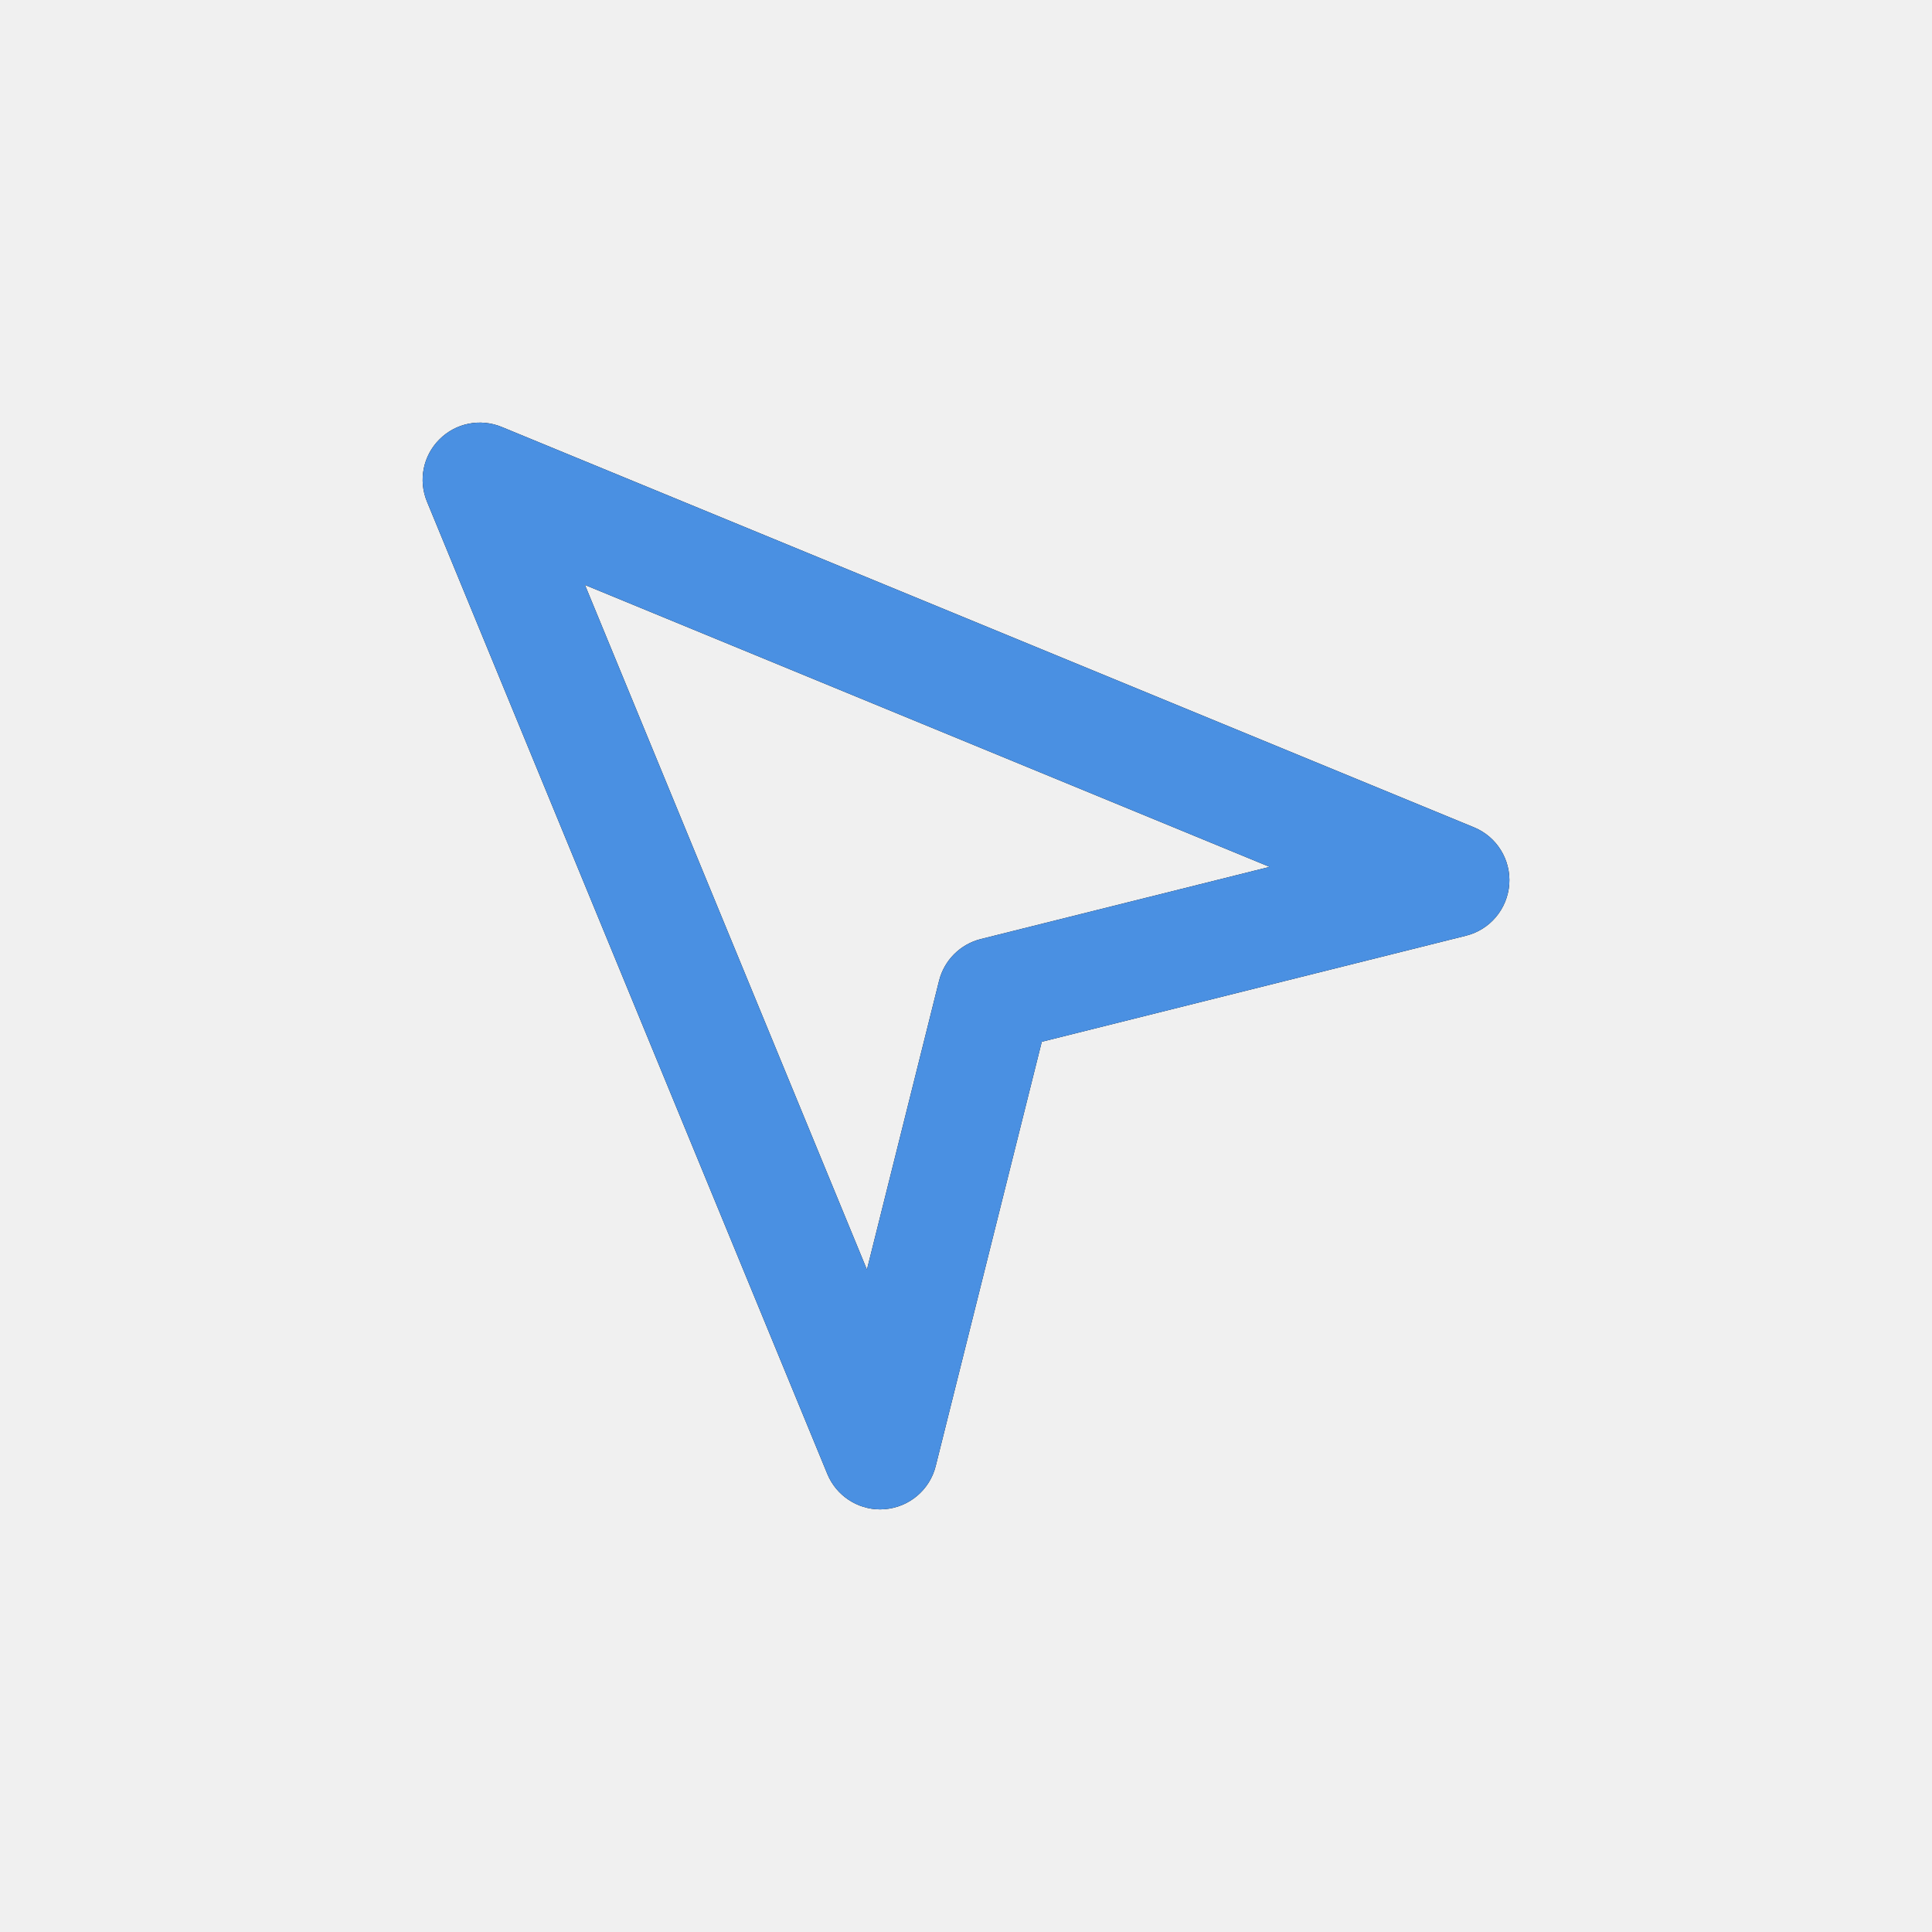
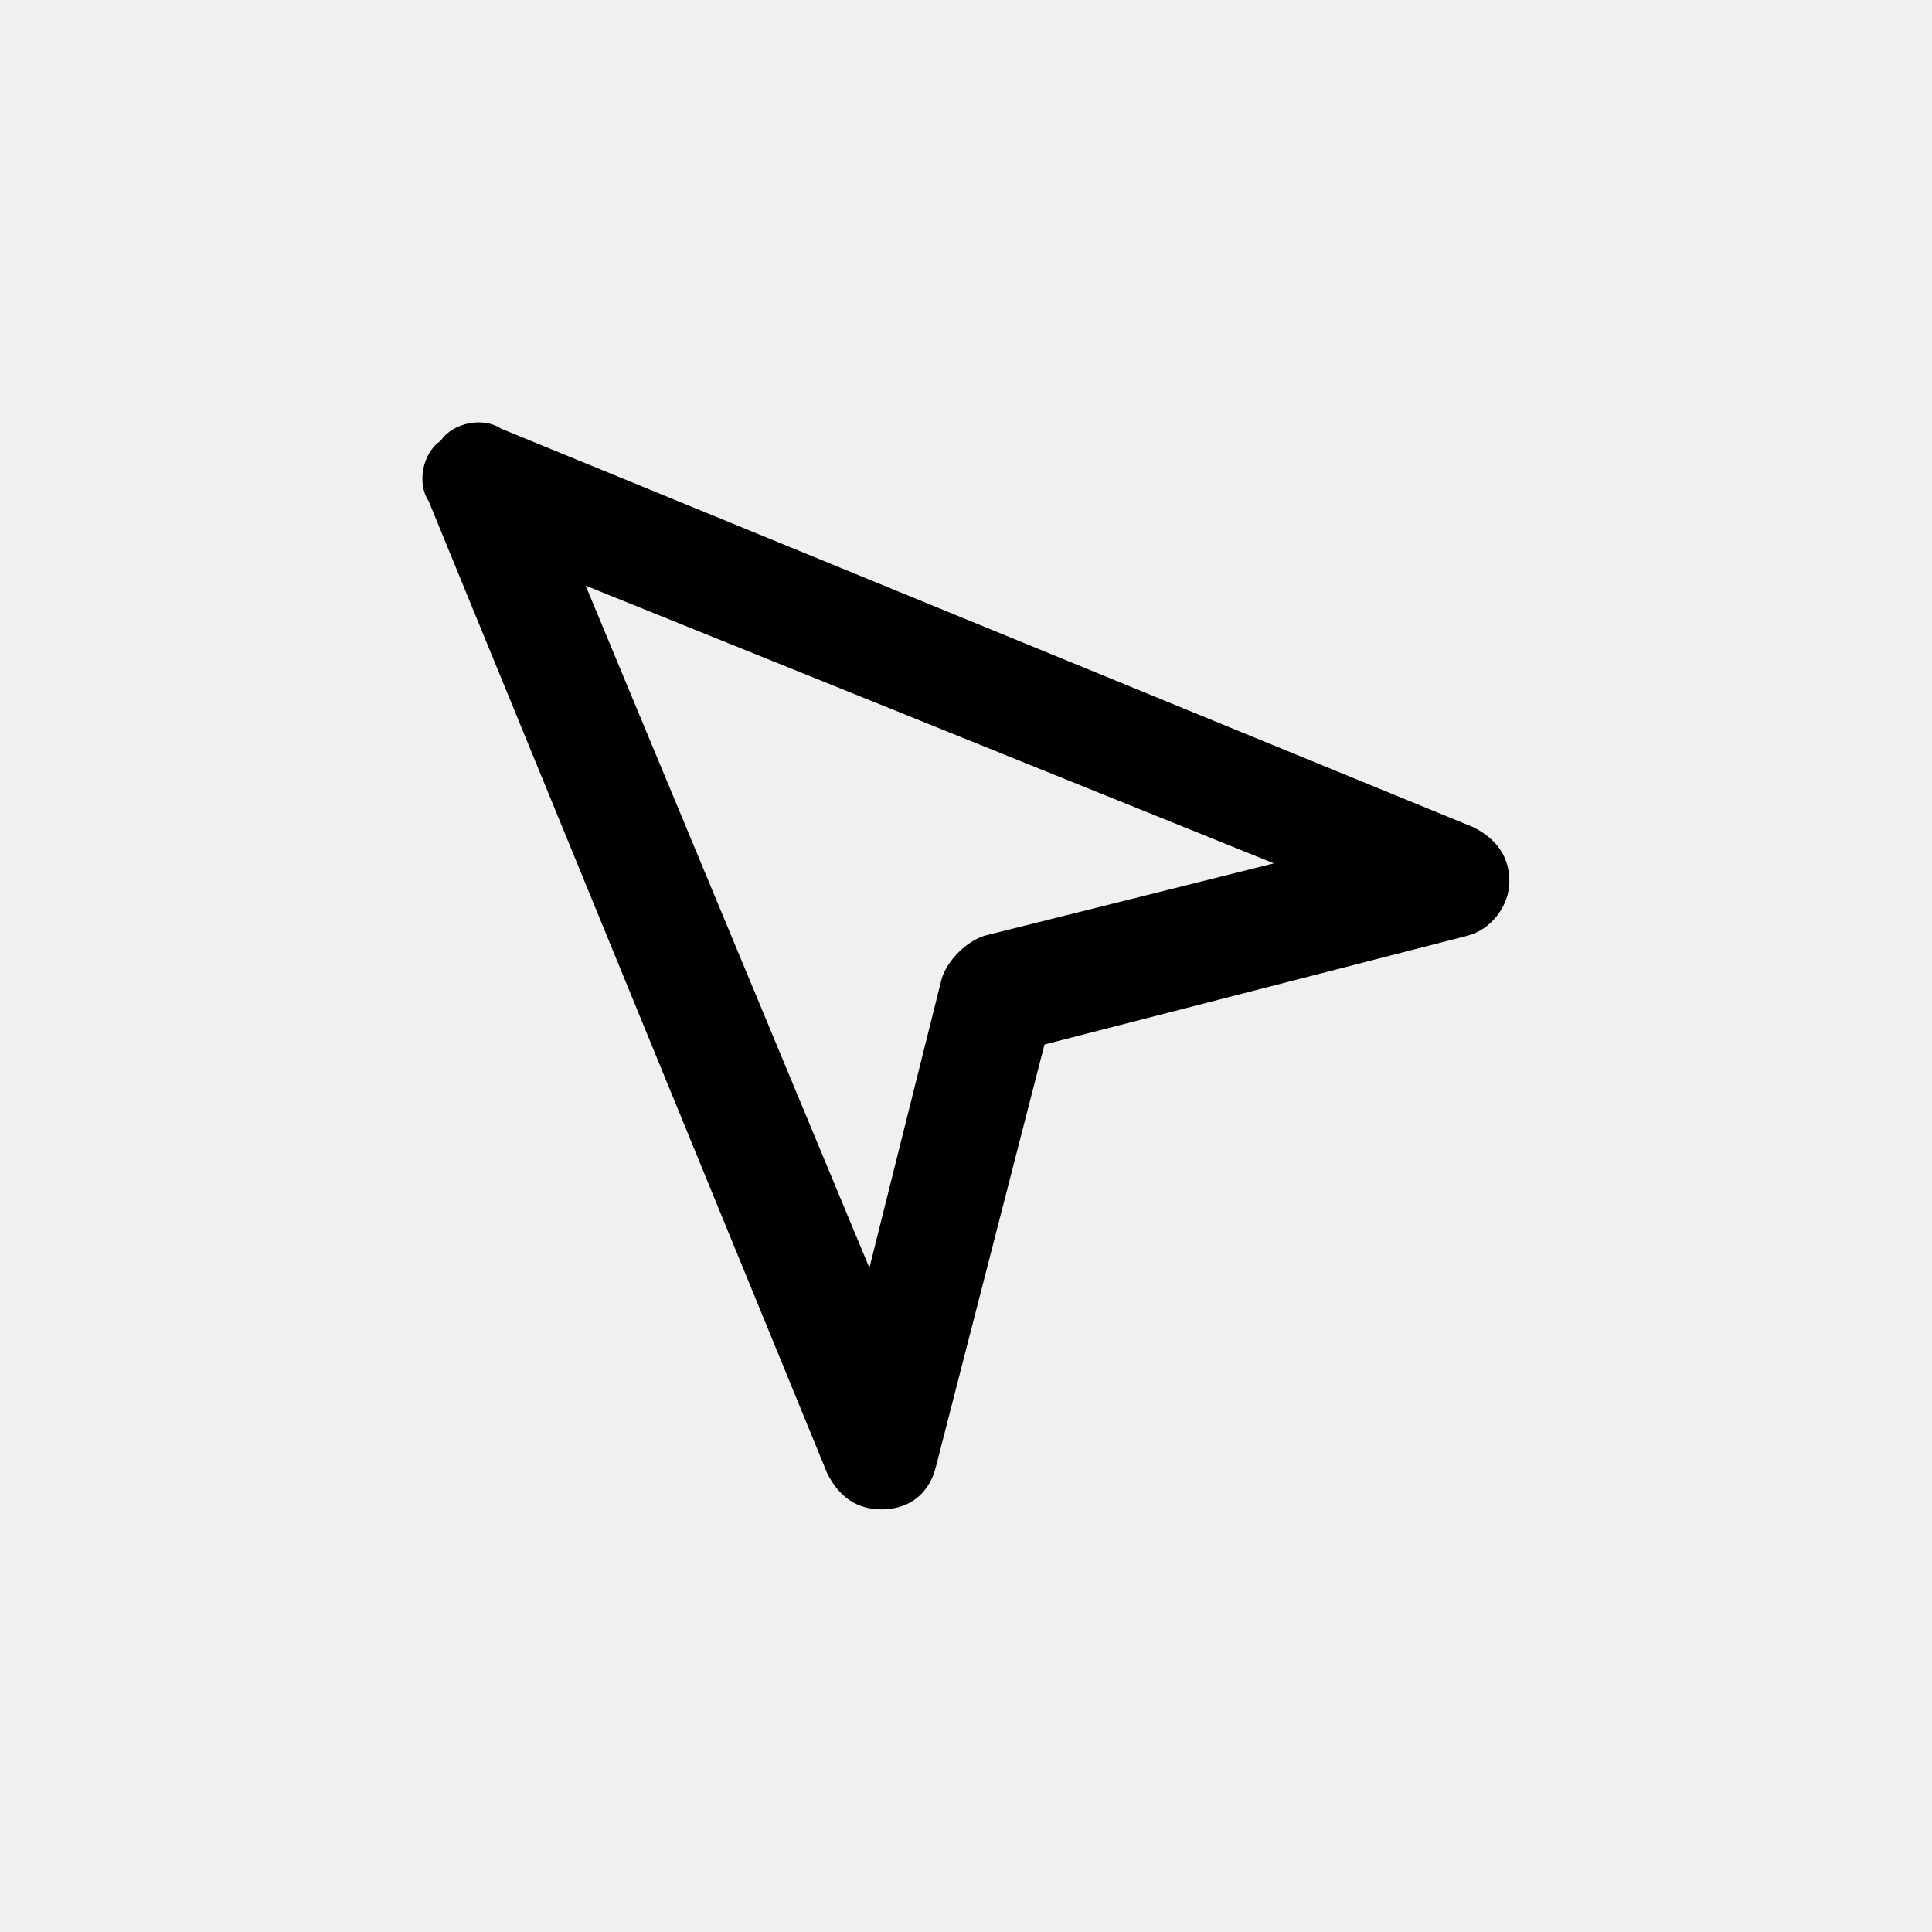
- <svg xmlns="http://www.w3.org/2000/svg" xmlns:xlink="http://www.w3.org/1999/xlink" width="32px" height="32px" viewBox="0 0 32 32" version="1.1">
-   <defs>
-     <path d="M9.689,9.689 L14.359,21.029 L15.554,16.244 C15.639,15.905 15.905,15.639 16.244,15.554 L21.029,14.358 L9.689,9.689 Z M14.578,25 C14.198,25 13.85,24.77 13.703,24.413 L7.072,8.308 C6.926,7.955 7.007,7.548 7.278,7.278 C7.548,7.006 7.955,6.926 8.308,7.071 L24.413,13.703 C24.792,13.858 25.027,14.24 24.998,14.647 C24.967,15.056 24.679,15.399 24.282,15.498 L17.255,17.255 L15.498,24.283 C15.399,24.679 15.056,24.967 14.648,24.997 C14.625,24.998 14.601,25 14.578,25 L14.578,25 Z" id="path-1" />
-   </defs>
-   <g id="Symbols" stroke="none" stroke-width="1" fill="none" fill-rule="evenodd">
-     <g id="icon/solid/location">
-       <mask id="mask-2" fill="white">
-         <use xlink:href="#path-1" />
-       </mask>
-       <use id="location" fill="#000000" xlink:href="#path-1" />
-       <g id="color/solid/primary" mask="url(#mask-2)" fill="#4A90E2">
-         <g transform="translate(-22, -25)" id="color">
-           <rect x="0" y="0" width="80" height="80" />
-         </g>
-       </g>
-     </g>
+ <svg xmlns="http://www.w3.org/2000/svg" version="1.1" id="Layer_1" x="0px" y="0px" viewBox="0 0 32 32" style="enable-background:new 0 0 32 32;" xml:space="preserve">
+   <style type="text/css">
+ 	.st0{fill-rule:evenodd;clip-rule:evenodd;}
+ </style>
+   <g>
+     <path class="st0" d="M9.7,9.7L14.4,21l1.2-4.8c0.1-0.3,0.4-0.6,0.7-0.7l4.8-1.2L9.7,9.7z M14.6,25c-0.4,0-0.7-0.2-0.9-0.6L7.1,8.3   C6.9,8,7,7.5,7.3,7.3C7.5,7,8,6.9,8.3,7.1l16.1,6.6c0.4,0.2,0.6,0.5,0.6,0.9c0,0.4-0.3,0.8-0.7,0.9l-7,1.8l-1.8,7   C15.4,24.7,15.1,25,14.6,25C14.6,25,14.6,25,14.6,25L14.6,25z" />
  </g>
</svg>
